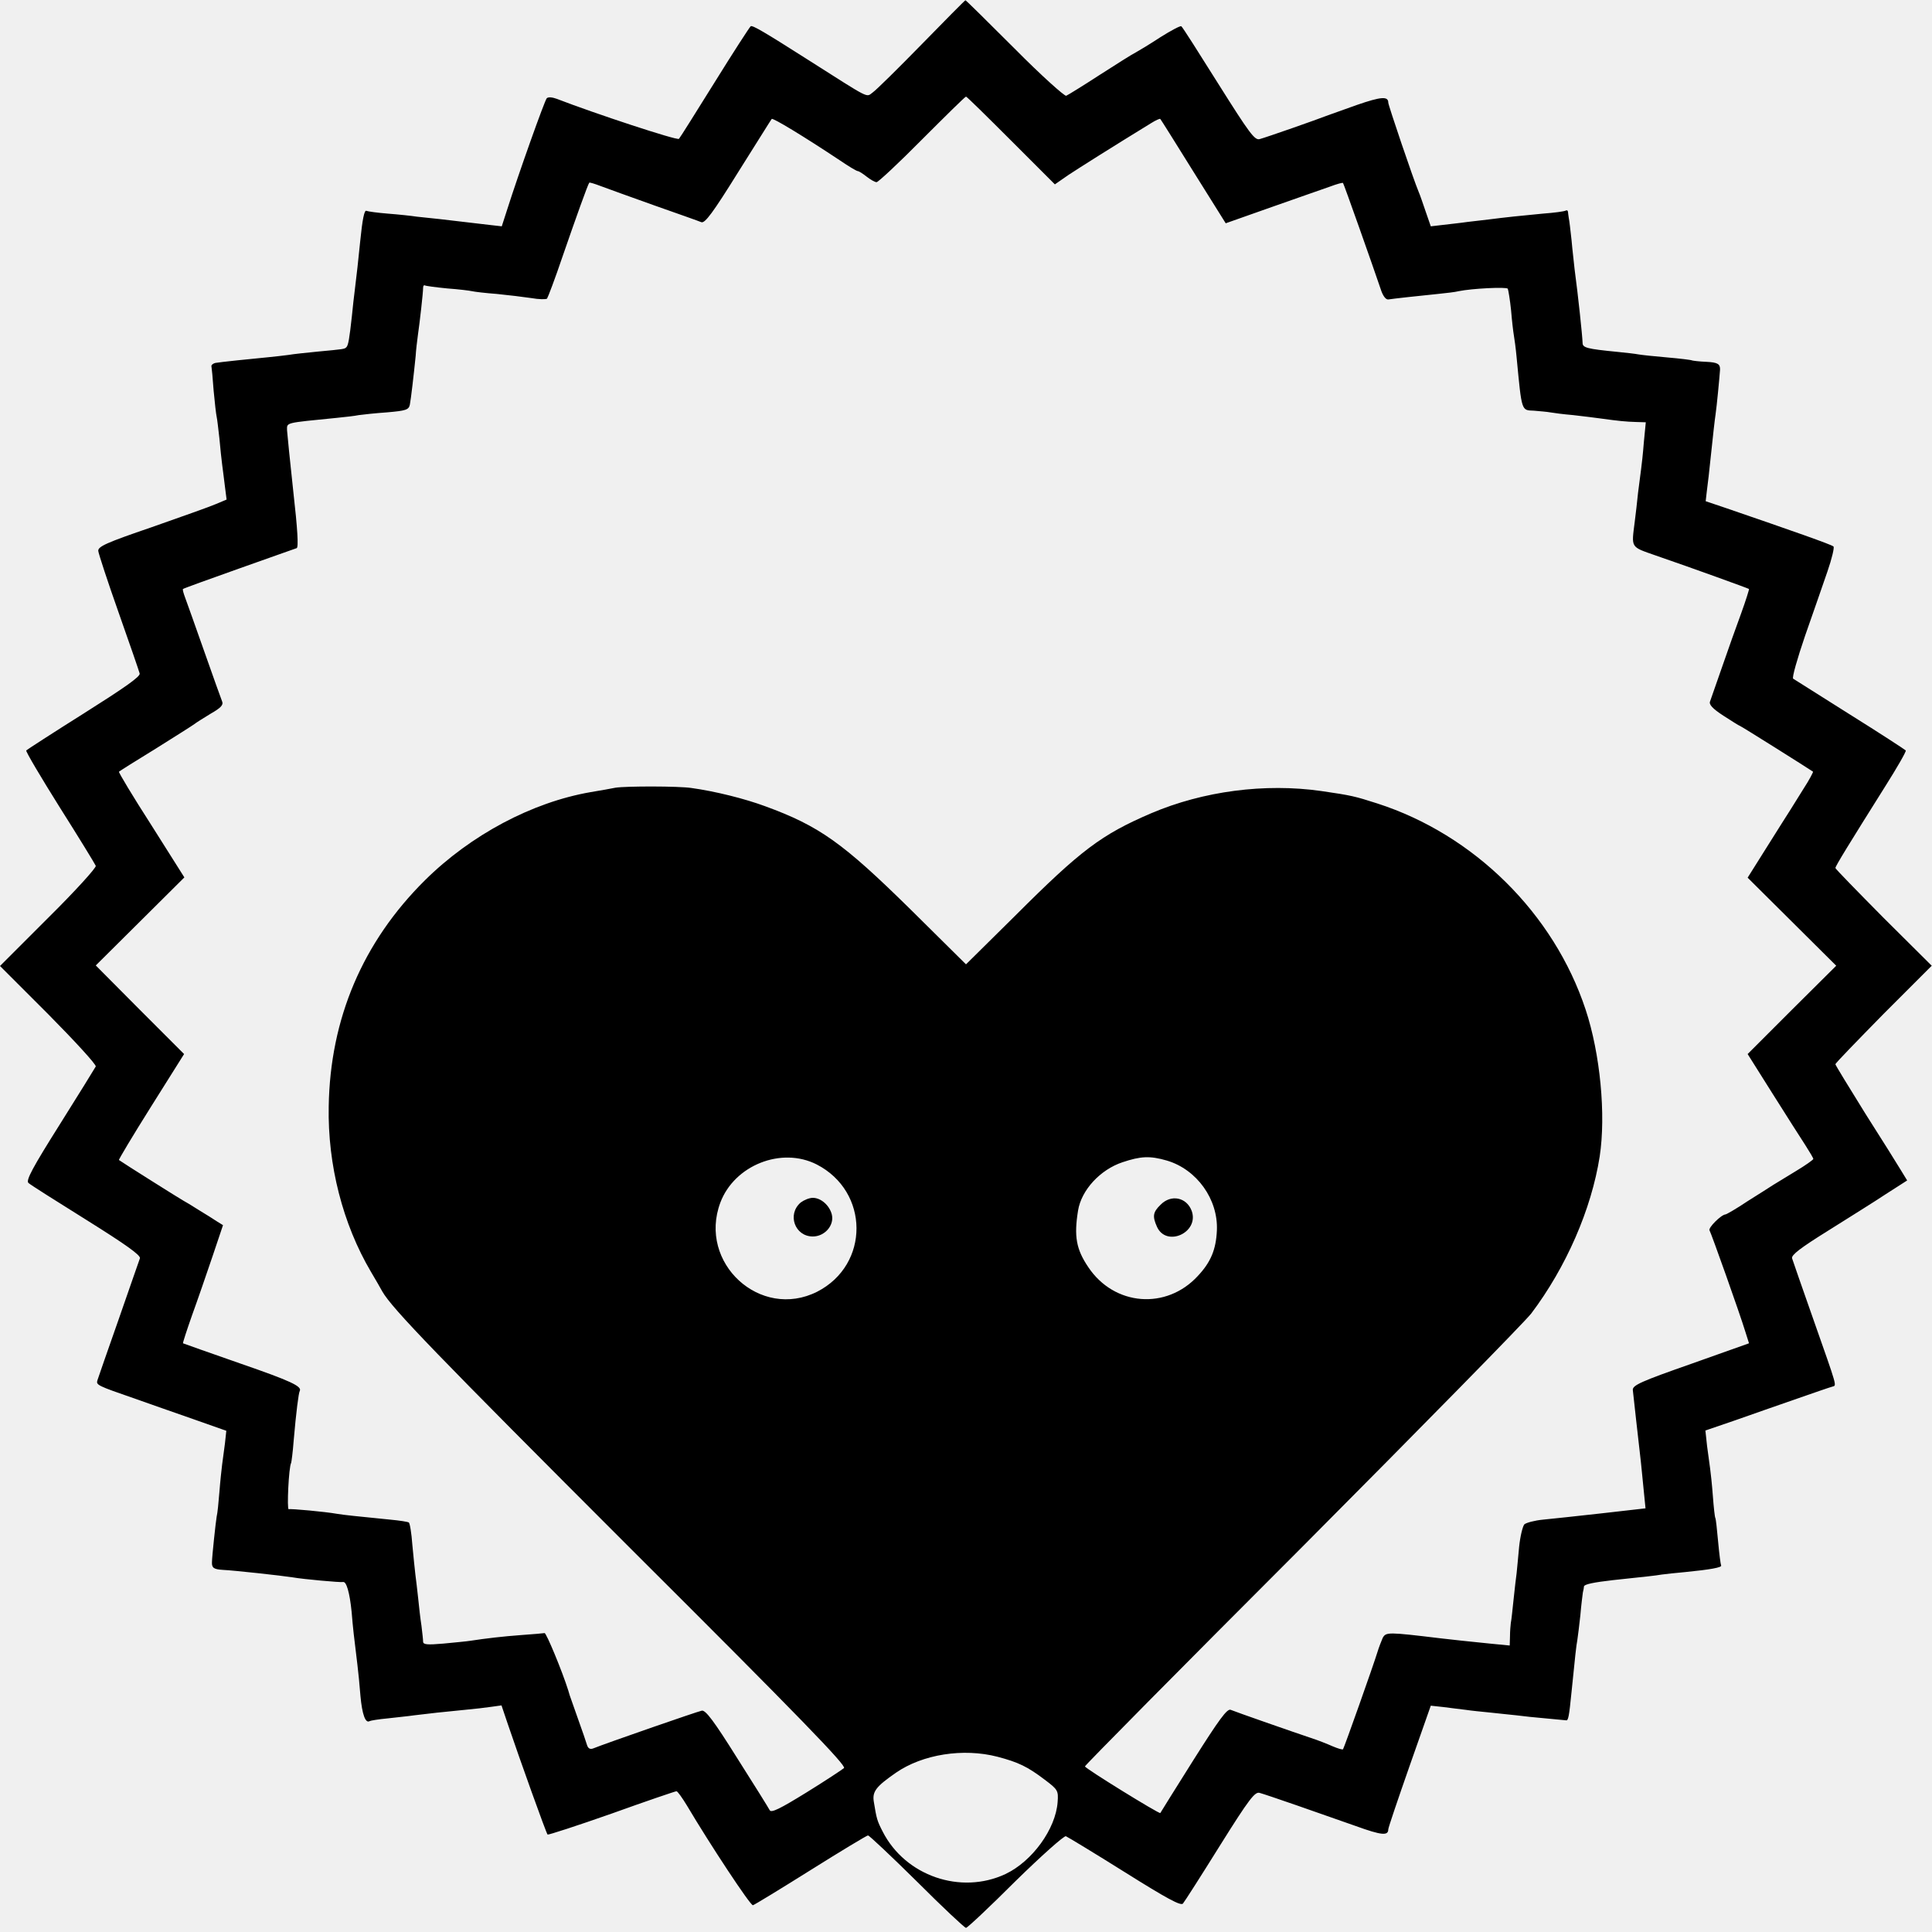
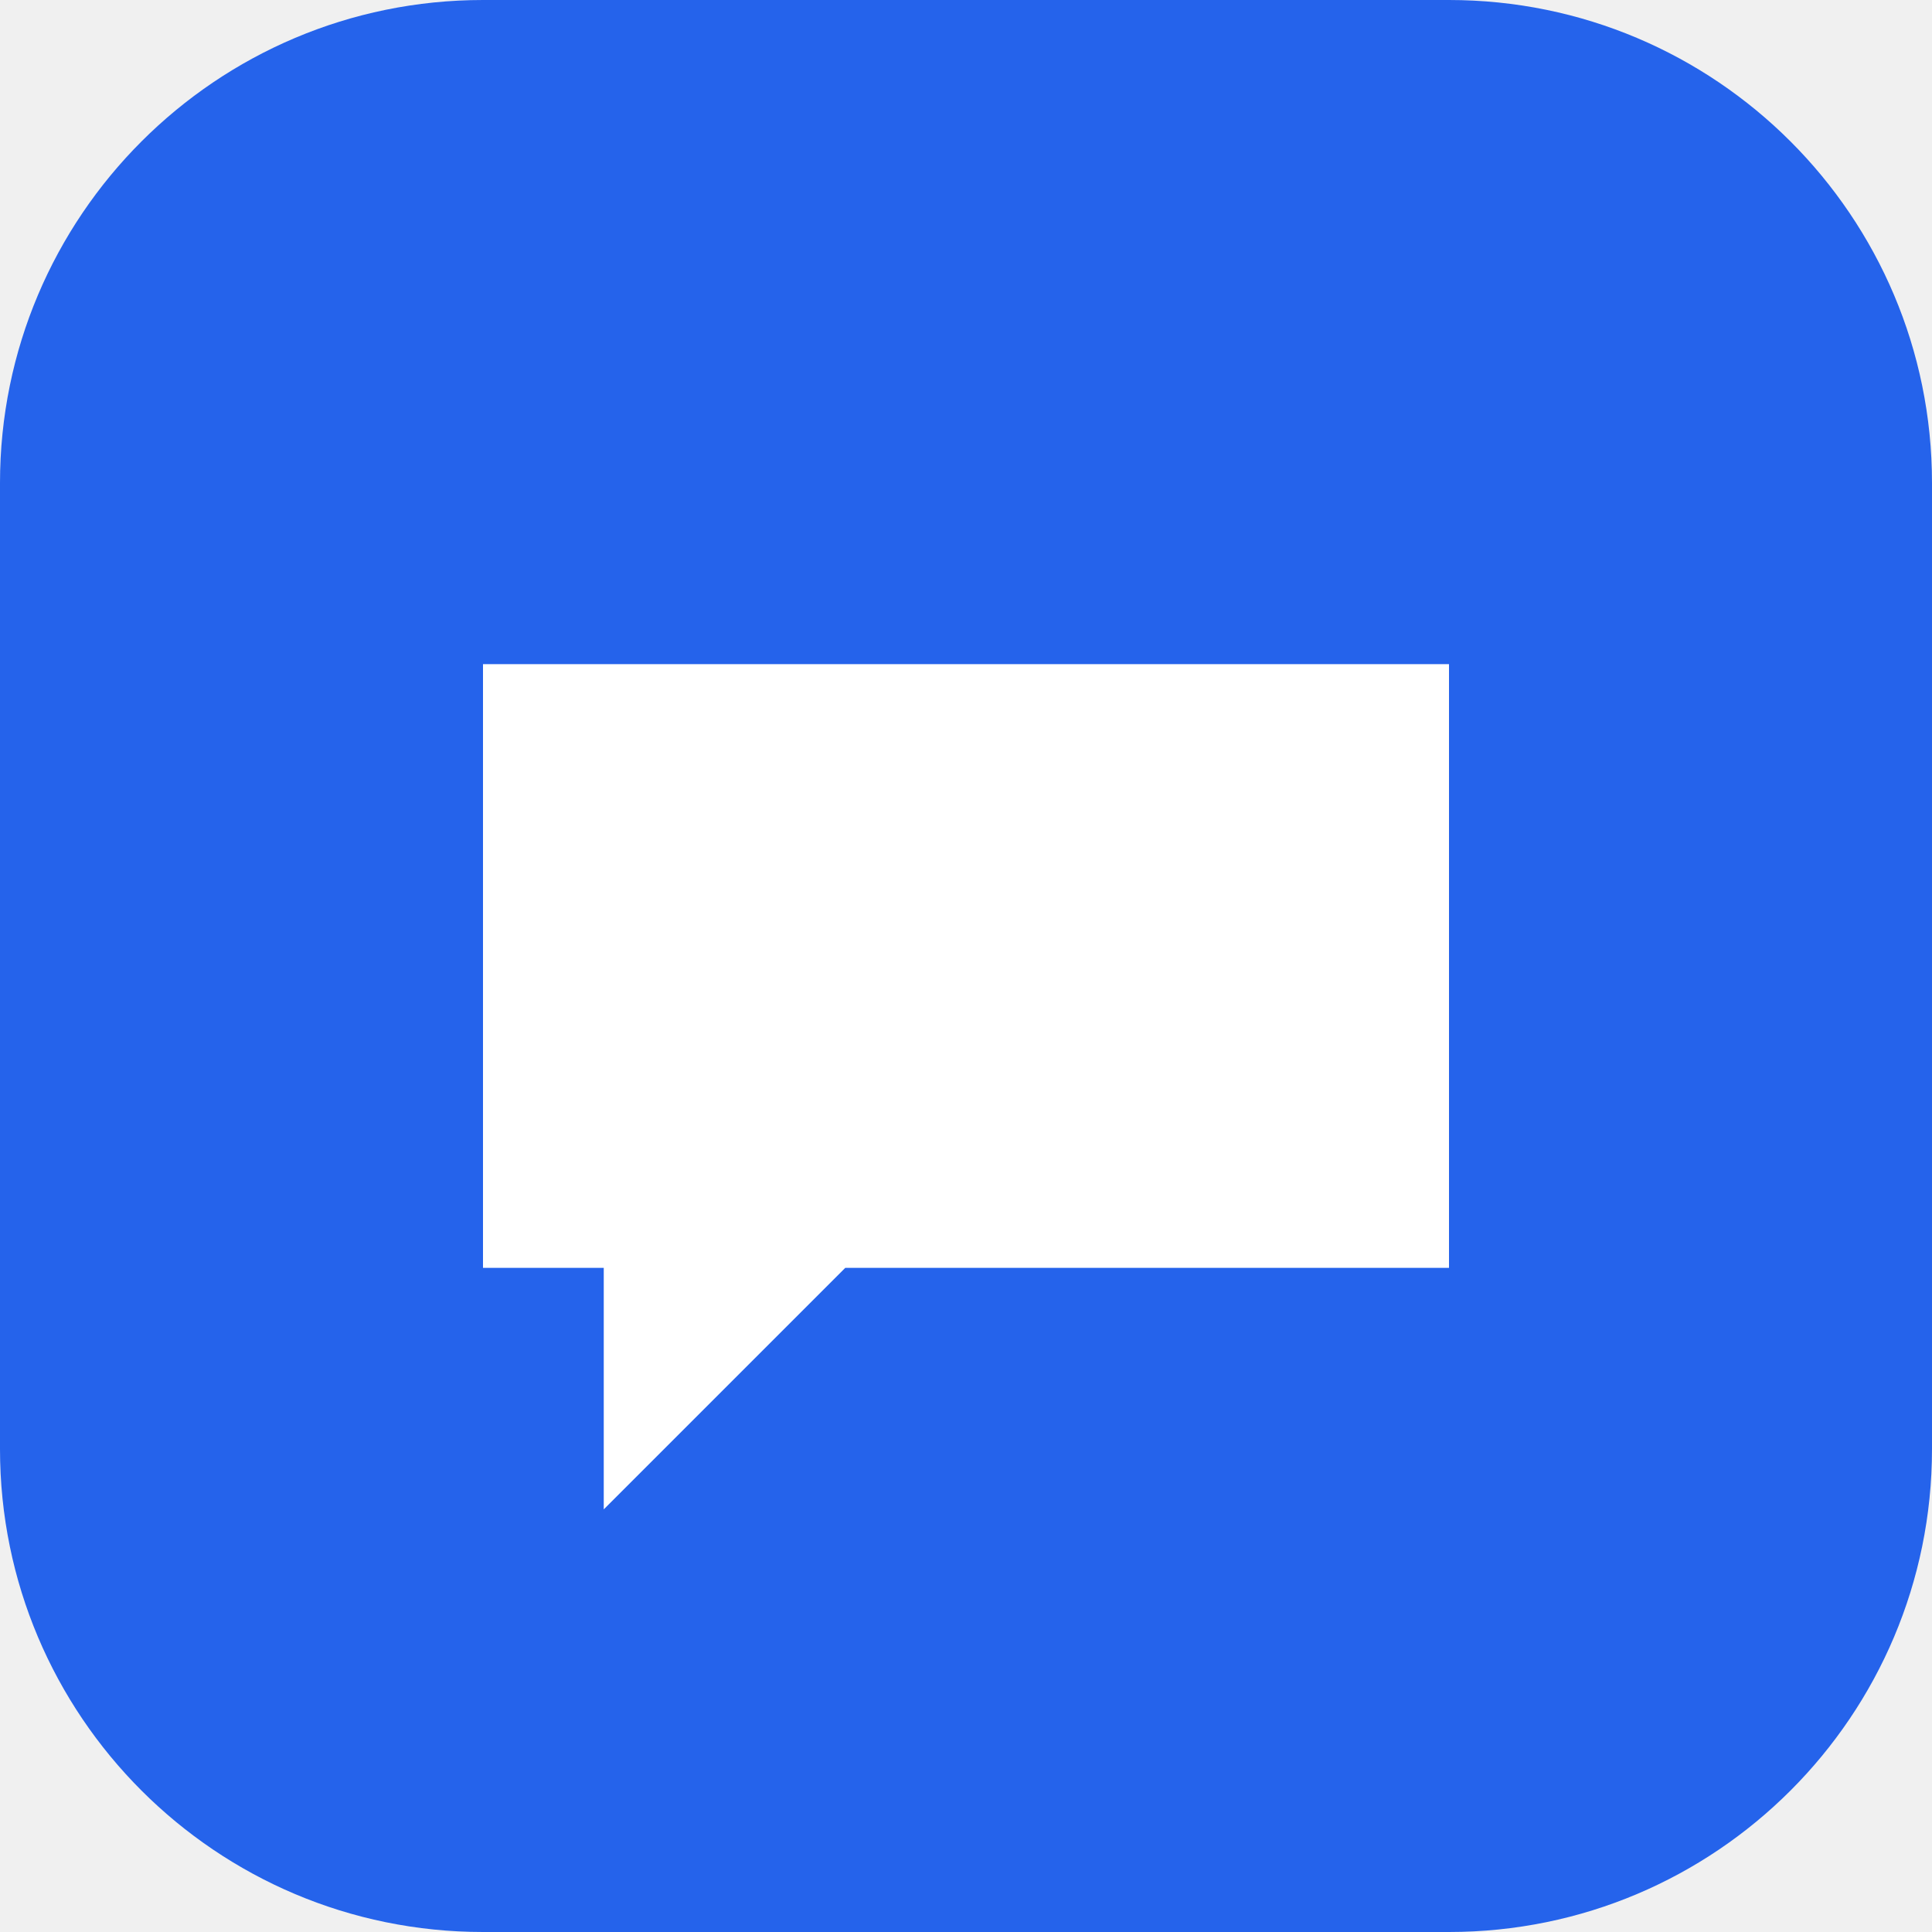
- <svg xmlns="http://www.w3.org/2000/svg" version="1" width="933.333" height="933.333" viewBox="0 0 700 700">
-   <path d="M334 16c-8.5 8.7-16.5 16.6-17.8 17.5-2.5 1.8-.4 2.8-23.7-12-15.4-9.8-19.8-12.4-20.5-12-.4.3-6.3 9.4-13 20.2-6.8 10.9-12.6 20.2-13 20.6-.6.7-30.6-9.2-44.3-14.5-1.6-.6-3.1-.7-3.6-.2-.8.9-10.2 27.3-14.3 40.2l-2 6.2-4.4-.5c-7.5-.9-12.7-1.5-17.9-2.1-2.7-.3-6.6-.7-8.5-.9-1.9-.3-6.6-.8-10.5-1.1-3.8-.3-7.3-.8-7.7-1-.8-.5-1.5 3.1-2.3 11.1-.6 6-1.3 12.5-2 18-.2 1.6-.7 5.7-1 9-.9 8.2-1.3 10.6-2 11.3-.7.7-.9.7-10.5 1.6-4.1.4-8.8.9-10.5 1.2-1.6.2-4.8.6-7 .8-6.4.6-17.9 1.8-19.5 2.1-.8.2-1.4.7-1.4 1.1.1.5.5 4.5.8 8.9.4 4.4.9 8.7 1.1 9.5.2.8.6 4.4 1 7.9.3 3.6.8 7.9 1 9.5.2 1.7.7 5.2 1 7.9l.6 4.7-3.8 1.6c-2 .9-12.5 4.6-23.3 8.4-16.4 5.6-19.5 7-19.4 8.6.1 1 3.4 11.1 7.4 22.4 4 11.3 7.4 21.2 7.6 22 .4 1.1-5.7 5.3-20.1 14.4-11.3 7.1-20.7 13.2-21 13.5-.2.4 5.3 9.7 12.2 20.7 6.9 10.9 12.7 20.4 13 21.1.3.6-7.4 9.1-17.1 18.7L0 350l17.6 17.6c9.6 9.7 17.3 18.1 17.1 18.8-.3.6-6.2 10.1-13.1 21.1-9.7 15.4-12.3 20.2-11.3 21.1.6.6 10.1 6.6 21 13.4 14.4 9 19.7 12.8 19.4 13.9-.3.9-3.8 10.8-7.7 22.1-4 11.3-7.4 21.2-7.7 22.1-.5 1.7-.2 1.9 13.7 6.7 4.7 1.7 14 4.9 20.8 7.3l12.2 4.3-.5 4.6c-.3 2.5-.8 5.8-1 7.5-.2 1.6-.7 6.1-1 10-.3 3.8-.7 7.9-1 9-.3 1.6-1.7 14.6-1.7 16.5-.1 2.1.7 2.6 4 2.8 4.2.2 21.4 2.1 25.2 2.7 4 .7 17.4 1.9 18.3 1.7 1.2-.3 2.4 3.8 3.1 10.8.5 6.1.8 8.6 2.1 19.2.3 2.4.8 7.4 1.1 11.3.6 6.6 1.8 10 3.3 9.1.3-.2 3.3-.7 6.6-1 3.3-.4 7.6-.8 9.5-1.1 4.7-.6 11.2-1.3 18.5-2 3.3-.3 7.6-.8 9.6-1.1l3.6-.5 2.3 6.8c4.3 12.7 13.9 39.5 14.4 40 .2.2 10.7-3.2 23.2-7.6 12.5-4.5 23.1-8.1 23.5-8.1.4 0 2.1 2.4 3.8 5.2 8.3 14 23 36.3 23.9 36.1.5-.1 10-5.9 21-12.8s20.3-12.5 20.7-12.5c.4 0 8.4 7.5 17.7 16.7 9.3 9.3 17.3 16.8 17.8 16.8s8.6-7.6 17.9-16.9c9.5-9.3 17.7-16.6 18.3-16.3.7.3 10.3 6.1 21.3 13 15.3 9.6 20.3 12.3 21.1 11.4.6-.7 6.6-10.1 13.4-21 10.7-17.1 12.7-19.6 14.4-19.1 2.6.7 21.8 7.4 34.8 12 9.4 3.4 11.8 3.6 11.8 1.2 0-.6 3.5-10.9 7.7-22.9l7.7-21.9 4.6.5c2.5.3 6.1.8 8 1 1.9.3 6 .7 9 1 3 .3 7.3.8 9.5 1 2.2.3 6.9.8 10.5 1.1 3.6.3 6.9.7 7.4.7.8.2 1.1-1.2 2-10.3 1.3-13 1.7-16.7 2.1-18.8.2-1.3.7-5.3 1.1-9 .3-3.7.8-7.4.9-8.2.2-.8.4-1.8.4-2.2.1-.8 3.6-1.5 10.6-2.3 12.2-1.3 15.2-1.6 17.5-2 1.4-.2 5.2-.6 8.5-.9 9.2-.9 13.5-1.7 13.1-2.4-.2-.4-.7-4.3-1.1-8.7-.4-4.4-.8-8.2-1-8.5-.2-.3-.6-3.9-.9-8-.3-4.1-.8-8.6-1-10-.2-1.4-.7-5-1.1-8.1l-.6-5.6 10.8-3.7c5.9-2.1 16-5.6 22.3-7.8 6.3-2.2 12.1-4.2 12.9-4.4 1.6-.5 2 .9-6.9-24.4-4-11.3-7.4-21.2-7.7-22.1-.3-1.2 3.1-3.8 12.9-9.9 7.3-4.6 16.8-10.5 21-13.3l7.8-5-2.2-3.6c-1.2-2-7-11.3-13-20.7-5.9-9.5-10.8-17.5-10.8-17.8 0-.4 7.9-8.5 17.4-18.2l17.5-17.5-17.5-17.4c-9.5-9.6-17.4-17.7-17.4-18 0-.7 5-8.8 18-29.5 4.3-6.8 7.7-12.7 7.5-13.1-.3-.3-9.3-6.2-20.2-13-10.8-6.8-20.1-12.7-20.6-13-.5-.3 1.5-7.3 4.3-15.5 2.9-8.2 6.5-18.7 8.1-23.3 1.6-4.6 2.6-8.8 2.2-9.1-.7-.7-15.3-5.8-38.6-13.8l-7.7-2.6.4-3.5c.3-2 1-8.3 1.6-14.1.6-5.8 1.3-12.1 1.6-14 .4-2.7 1.4-13.1 1.6-16 .1-2.1-.8-2.7-4.9-2.9-2.6-.1-4.9-.4-5.2-.5-.3-.2-4.4-.7-9.1-1.1-4.7-.4-9.3-.9-10.4-1.1-1-.2-4.4-.6-7.5-.9-11.2-1.1-12.7-1.5-12.7-3.3-.1-2.8-1.6-17-2.9-26.7-.2-2.2-.8-6.9-1.1-10.5-.4-3.6-.8-7.2-1-8-.1-.8-.3-1.9-.3-2.3-.1-.5-.4-.6-.8-.4-.5.3-4.2.8-8.3 1.1-7.6.7-14.1 1.4-19.5 2.1-1.6.2-5.1.6-7.7.9-2.7.4-6.7.8-9.1 1.1l-4.3.5-1.8-5.2c-1-2.9-2.1-6.2-2.6-7.3-1.9-4.5-11-31.4-11-32.3 0-2.4-2.6-2.2-11.3.8-5.1 1.8-10.1 3.6-11.2 4-2.7 1.1-21.5 7.7-24.1 8.4-1.8.5-3.7-2.1-14.9-19.9-7.1-11.3-13.1-20.8-13.5-21-.4-.2-3.8 1.6-7.6 4-3.8 2.5-7.8 4.9-8.9 5.5-1.1.5-6.9 4.2-13 8.1-6 3.9-11.5 7.3-12.2 7.6-.6.2-9.1-7.4-18.7-17.1C357.9 7.9 349.9 0 349.8.1c-.2 0-7.3 7.2-15.8 15.9zm32.3 34.9l15.9 15.9 4.9-3.4c4.1-2.7 15.8-10.1 30-18.8 1.6-1 3.1-1.7 3.3-1.5.2.2 5.6 8.8 12 19.1l11.7 18.7 16.7-5.9c9.2-3.2 18.7-6.6 21.1-7.4 2.4-.9 4.5-1.5 4.7-1.3.3.3 10.9 30.3 13.6 38.3.8 2.6 1.9 4 2.8 3.9 1.9-.3 11-1.3 18-2 3-.3 6.4-.7 7.5-1 4.9-1 17.3-1.6 17.8-.9.2.5.8 4 1.2 7.9.3 3.8.8 7.9 1 9 .2 1.1.7 4.7 1 8 1.9 19.9 1.7 19.1 6.3 19.3 2.2.2 4.8.4 5.8.6 1.1.2 4.8.7 8.4 1 3.6.4 8.3 1 10.5 1.3 5.8.8 8.6 1.1 12.4 1.2l3.4.1-.7 7.2c-.3 4-.8 8.4-1 9.8-.2 1.4-.7 5.2-1.1 8.5-.3 3.3-.9 8-1.2 10.5-1.2 9.7-1.7 9 7.7 12.3 13.1 4.5 33.5 11.9 33.7 12.1.1.1-1.1 4-2.8 8.7-1.7 4.6-4.8 13.3-6.9 19.4-2.1 6-4.1 11.7-4.4 12.6-.5 1.1.8 2.6 4.8 5.2 3.1 2 5.8 3.7 6 3.7.3 0 25.1 15.6 26.5 16.6.1.1-1.3 2.9-3.4 6.1-2 3.2-4.2 6.7-4.8 7.7-.7 1-4.4 7-8.4 13.3l-7.1 11.3 16 15.9 16.1 16-16.1 16-16 16 9 14.3c5 7.9 10.3 16.3 11.9 18.7 1.6 2.5 2.9 4.7 2.9 5 0 .3-2.8 2.3-6.3 4.4-3.4 2.1-7.1 4.3-8.2 5-1 .7-5.2 3.3-9.3 5.9-4 2.7-7.7 4.8-8 4.8-1.6.1-6.4 4.9-5.8 5.8.6 1 10.9 29.9 13 36.8l1.3 4.1-21.1 7.5c-18 6.3-21.1 7.7-21 9.4.2 1.8 2.1 19.2 2.9 25.9.2 1.6.6 6.2 1 10l.7 7-15.8 1.8c-8.8 1-18.4 2-21.4 2.3-3 .3-6 1.1-6.7 1.7-.6.7-1.5 4.3-1.9 8.2-.3 3.8-.8 8.1-.9 9.5-.2 1.4-.7 5.6-1.1 9.5-.4 3.8-.8 7.7-1 8.5-.1.8-.3 3-.3 4.8l-.1 3.4-7.2-.7c-10-1-11.5-1.2-17.8-1.9-19.1-2.3-19.8-2.3-21-.2-.5 1.2-1.4 3.4-1.9 5.1-1.5 4.9-12.1 34.8-12.5 35.3-.3.2-1.9-.3-3.8-1.1-1.8-.8-5.3-2.2-7.8-3-6.3-2.1-27.2-9.4-29.1-10.2-1.3-.5-4.2 3.5-13.5 18.2-6.5 10.3-11.9 19-12 19.2-.4.4-27.3-16.2-27.3-16.9-.1-.3 35.3-36.1 78.7-79.5 43.3-43.5 80.6-81.5 83-84.6 12.6-16.7 21.8-37.7 24.8-56.9 2.3-15.1.2-37.2-5.1-53.2-11.5-34.8-40.4-63.4-75.5-74.7-8.1-2.6-9.3-2.9-20.3-4.5-20.4-2.9-42.7 0-61.7 8.1-17.9 7.7-25.3 13.2-49.2 37.1L350 349.4l-20.2-20c-24.4-24-32.9-30.1-52.6-37.3-7.3-2.7-18-5.4-26.7-6.6-4.6-.7-23.7-.7-27.5-.1-1.4.3-5.4 1-9 1.6-21.3 3.7-43.4 15.5-60 31.9-22.6 22.4-34.4 50.2-34.9 82-.4 21.2 5.1 42.6 15.3 59.9 1.7 2.9 3.6 6.1 4.1 7.1 3.6 6.3 20.1 23.3 89.9 93.1 61.8 61.6 78.3 78.7 77.4 79.6-.7.6-6.9 4.7-13.7 8.9-9.4 5.8-12.6 7.4-13.2 6.4-.4-.8-5.7-9.3-11.8-18.9-8.4-13.4-11.4-17.4-12.8-17.2-1.6.3-35 11.9-39.4 13.7-1.1.4-1.8 0-2.2-1.2-.3-1-1.7-5.2-3.2-9.3-1.5-4.1-2.8-8.1-3.1-8.8-.2-.7-.4-1.4-.5-1.7-2.2-7-8-21-8.6-20.8-.5.1-4.2.4-8.3.7-6.8.5-12.8 1.2-18.7 2.1-1.2.2-5.5.6-9.6 1-5.8.5-7.4.4-7.4-.7 0-.7-.3-3.3-.6-5.8-.4-2.5-.9-7-1.2-10-.3-3-.8-6.9-1-8.5-.2-1.7-.7-6.5-1.1-10.8-.3-4.2-.9-7.9-1.3-8.1-.3-.2-3.3-.7-6.6-1-12-1.2-17-1.7-19.3-2.1-4.5-.8-16.7-1.9-17.6-1.7-.7.3 0-15.3.9-16.8.1-.3.6-3.9.9-8 .9-10.4 1.8-17.4 2.2-18 .9-1.7-3.1-3.6-21.6-10-11.2-3.9-20.5-7.2-20.7-7.3-.1-.2 1.4-4.8 3.3-10.2 2-5.5 5.3-15.1 7.4-21.3l3.8-11.3-2.1-1.3c-1.2-.8-4.2-2.7-6.7-4.2-2.5-1.6-5-3.1-5.6-3.4-.8-.4-21.8-13.6-23.3-14.7-.2-.1 5-8.8 11.6-19.3l12-19.1-16-16-16-16.1 16.1-16 16-15.9-12-19c-6.7-10.4-11.9-19.1-11.7-19.3.2-.2 6.2-4 13.4-8.4 7.2-4.5 13.5-8.5 14-8.9.6-.5 3.2-2.1 5.8-3.7 3.7-2.1 4.7-3.2 4.2-4.4-.4-1-3.3-9.1-6.5-18.2s-6.3-17.8-6.9-19.4c-.6-1.6-1-3-.8-3.2.2-.2 9.3-3.5 20.3-7.4 10.9-3.9 20.4-7.2 20.9-7.4.7-.3.3-7-1.2-20.2-1.2-11-2.2-21.1-2.3-22.5 0-2.9-1-2.6 18-4.5 3-.3 6.6-.7 8-1 1.4-.2 6-.7 10.3-1 6.8-.6 7.8-.9 8.2-2.8.4-2.1 1.4-10.6 2.1-17.6.1-1.9.5-5.3.8-7.5.7-4.8 1.9-15.5 1.9-17.2 0-.7.3-1.1.6-.9.3.2 4 .7 8.1 1.1 4.1.3 8.2.8 9 1 .8.2 4.9.7 9 1 4.1.4 9.8 1.1 12.5 1.5 2.8.5 5.3.5 5.7.2.3-.4 2.9-7.2 5.6-15.2 4.9-14.2 9.2-26.2 9.7-26.8.1-.2 2 .4 4.1 1.2 2.2.8 10.9 4 19.4 7 8.5 3 16.2 5.7 17.1 6.1 1.3.5 4.2-3.4 13.4-18.2 6.5-10.3 11.9-19 12.1-19.2.4-.5 11.6 6.3 24.7 15 3.2 2.2 6.1 3.9 6.5 3.9.4 0 1.8.9 3.2 2 1.4 1.1 3 2 3.6 2 .6 0 8.1-7 16.5-15.5C342.6 42 349.7 35 350 35c.3 0 7.6 7.2 16.3 15.9zm-70.4 371c19.1 9.8 19.3 36.3.2 46.1-20.6 10.4-43.3-10.4-35.1-32.3 5.1-13.5 22.1-20.3 34.9-13.8zm126.9-1.4c10.8 3.2 18.6 14 18.1 25.3-.3 6.9-2.2 11.5-6.9 16.5-11.4 12.4-30.3 10.9-39.7-3.2-4.4-6.5-5.2-11.2-3.7-20.5 1.2-7.4 8-14.8 16.1-17.5 6.6-2.2 9.9-2.4 16.1-.6zm-61.4 216c7.6 2 10.9 3.6 17.1 8.3 4.8 3.6 5 4 4.7 8.1-.7 9.8-9.2 21.5-18.9 26.1-16.2 7.6-36.3.7-44.5-15.4-2-3.9-2.2-4.6-3.2-10.8-.6-3.7.8-5.5 8-10.5 9.7-6.7 24.4-9 36.8-5.8z" />
-   <path d="M290.1 435.7c-5 4.3-2.1 12.3 4.4 12.3 4.3 0 7.8-4 6.9-7.9-.8-3.3-3.9-6.1-6.9-6.1-1.3 0-3.2.8-4.4 1.7zM420.5 436.5c-2.8 2.7-3 4.2-1.3 8 3.4 7.5 15.3 2.1 12.6-5.7-1.8-5-7.5-6.2-11.3-2.3z" />
+ <svg xmlns="http://www.w3.org/2000/svg" viewBox="0 0 64 64" role="img" aria-label="mdCollab">
+   <rect width="64" height="64" rx="16" fill="#2563eb" />
+   <path d="M16 22h32v20H28l-8 8v-8h-4z" fill="#fff" />
</svg>
